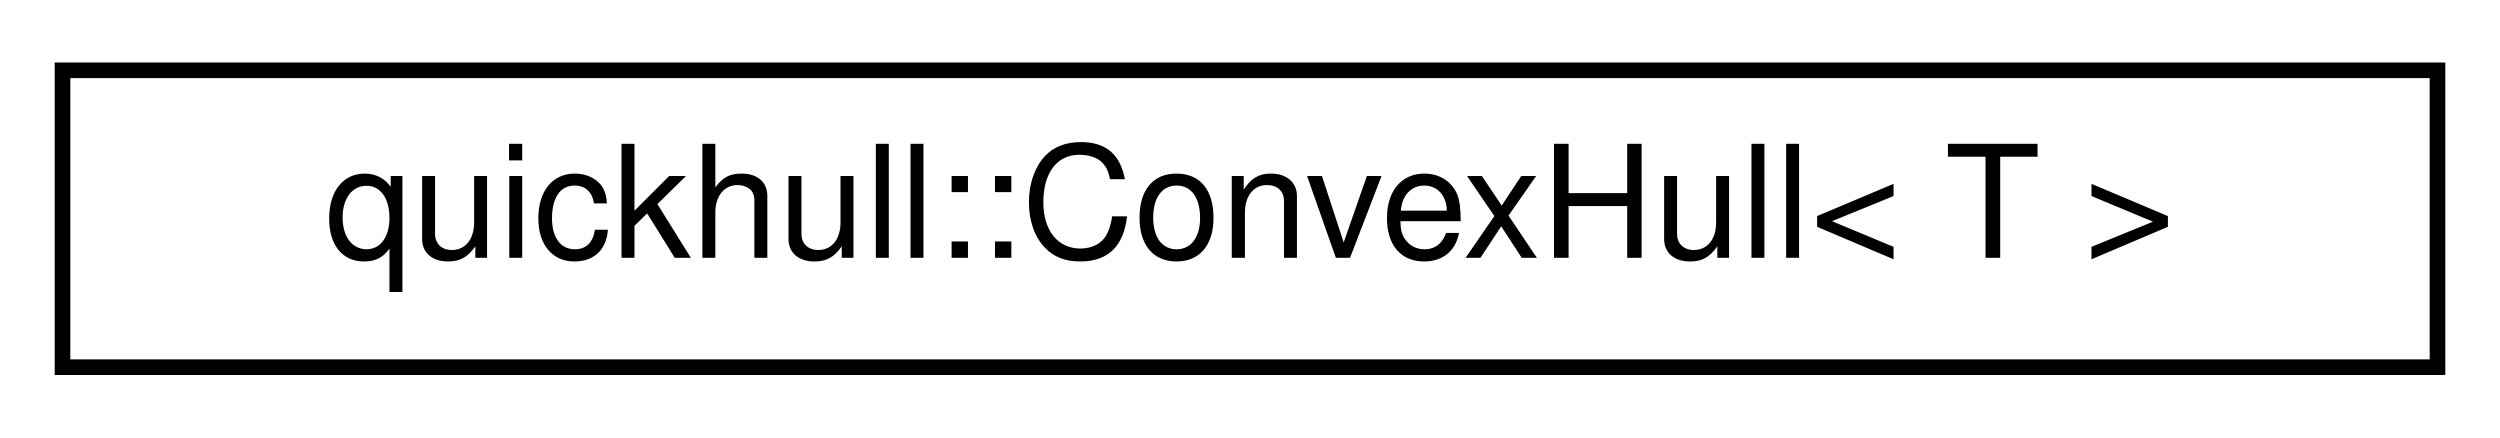
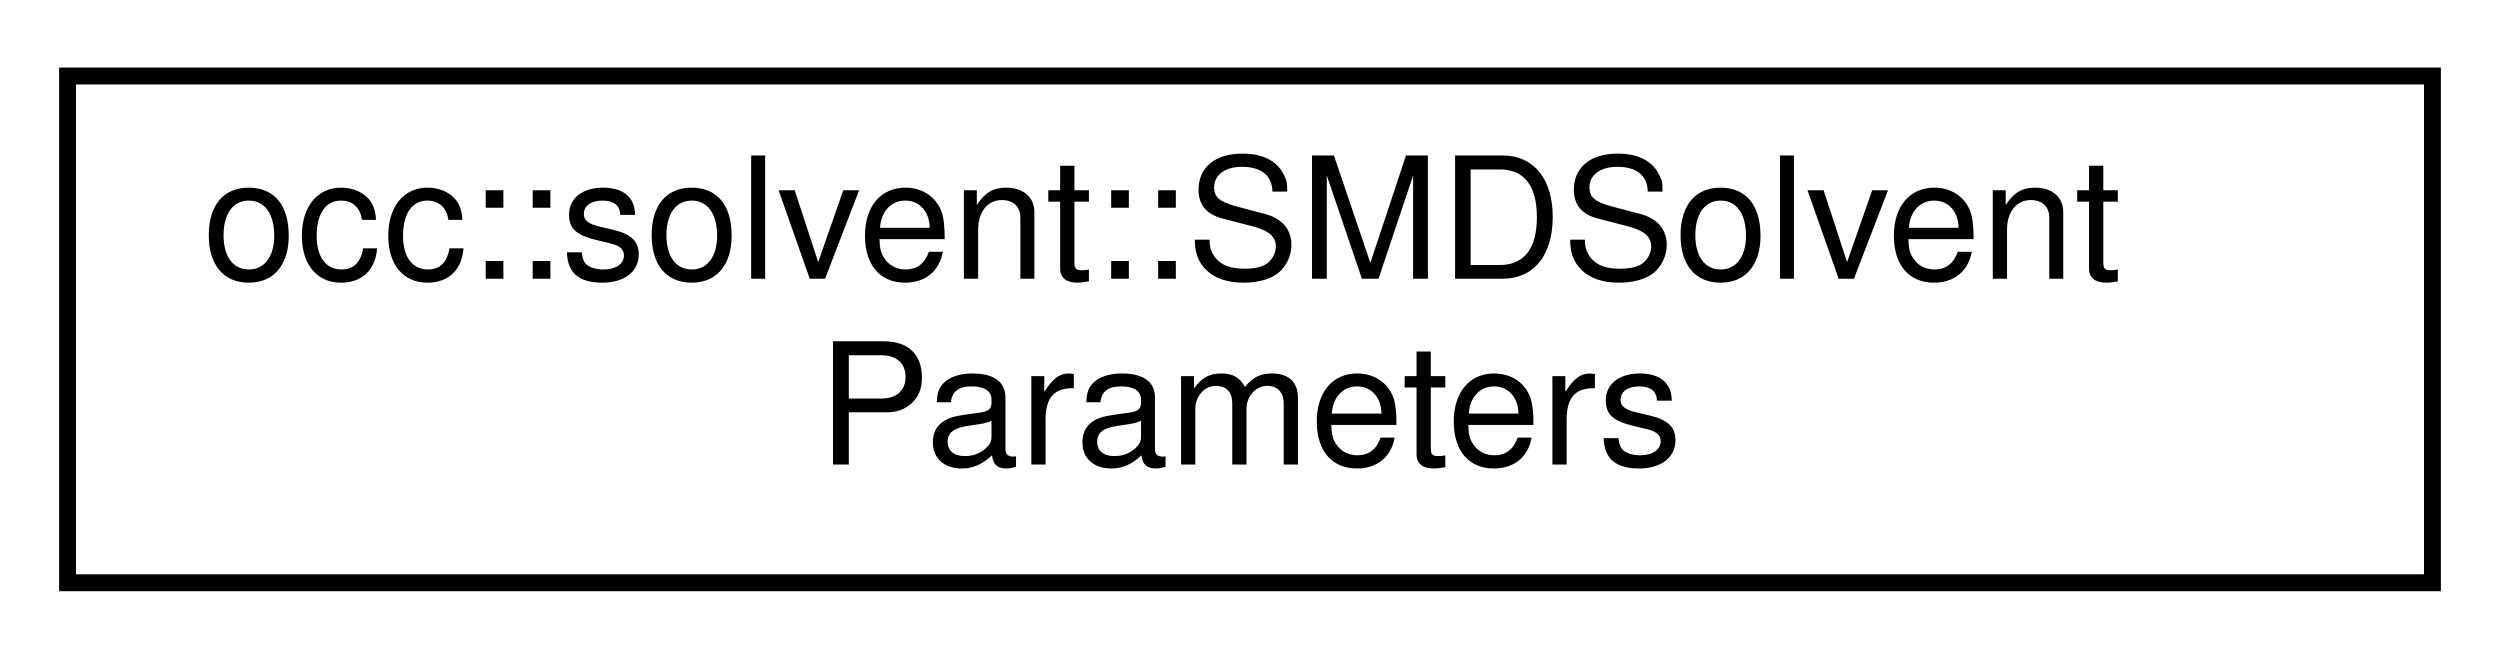
- <svg xmlns="http://www.w3.org/2000/svg" xmlns:xlink="http://www.w3.org/1999/xlink" width="160pt" height="28pt" viewBox="0.00 0.00 160.00 28.00">
-   <g id="graph0" class="graph" transform="scale(1 1) rotate(0) translate(4 24)">
+ <svg xmlns="http://www.w3.org/2000/svg" xmlns:xlink="http://www.w3.org/1999/xlink" width="148pt" height="39pt" viewBox="0.00 0.00 148.00 39.00">
+   <g id="graph0" class="graph" transform="scale(1 1) rotate(0) translate(4 35)">
    <g id="node1" class="node">
      <g id="a_node1">
-         <a xlink:href="classquickhull_1_1ConvexHull.html" target="_top" xlink:title=" ">
-           <polygon fill="none" stroke="black" points="0,-0.5 0,-19.5 152,-19.5 152,-0.5 0,-0.5" />
-           <text text-anchor="middle" x="76" y="-7.5" font-family="Helvetica,sans-Serif" font-size="10.00">quickhull::ConvexHull&lt; T &gt;</text>
+         <a xlink:href="structocc_1_1solvent_1_1SMDSolventParameters.html" target="_top" xlink:title=" ">
+           <polygon fill="none" stroke="black" points="0,-0.5 0,-30.5 140,-30.5 140,-0.5 0,-0.5" />
+           <text text-anchor="start" x="8" y="-18.5" font-family="Helvetica,sans-Serif" font-size="10.00">occ::solvent::SMDSolvent</text>
+           <text text-anchor="middle" x="70" y="-7.5" font-family="Helvetica,sans-Serif" font-size="10.00">Parameters</text>
        </a>
      </g>
    </g>
  </g>
</svg>
